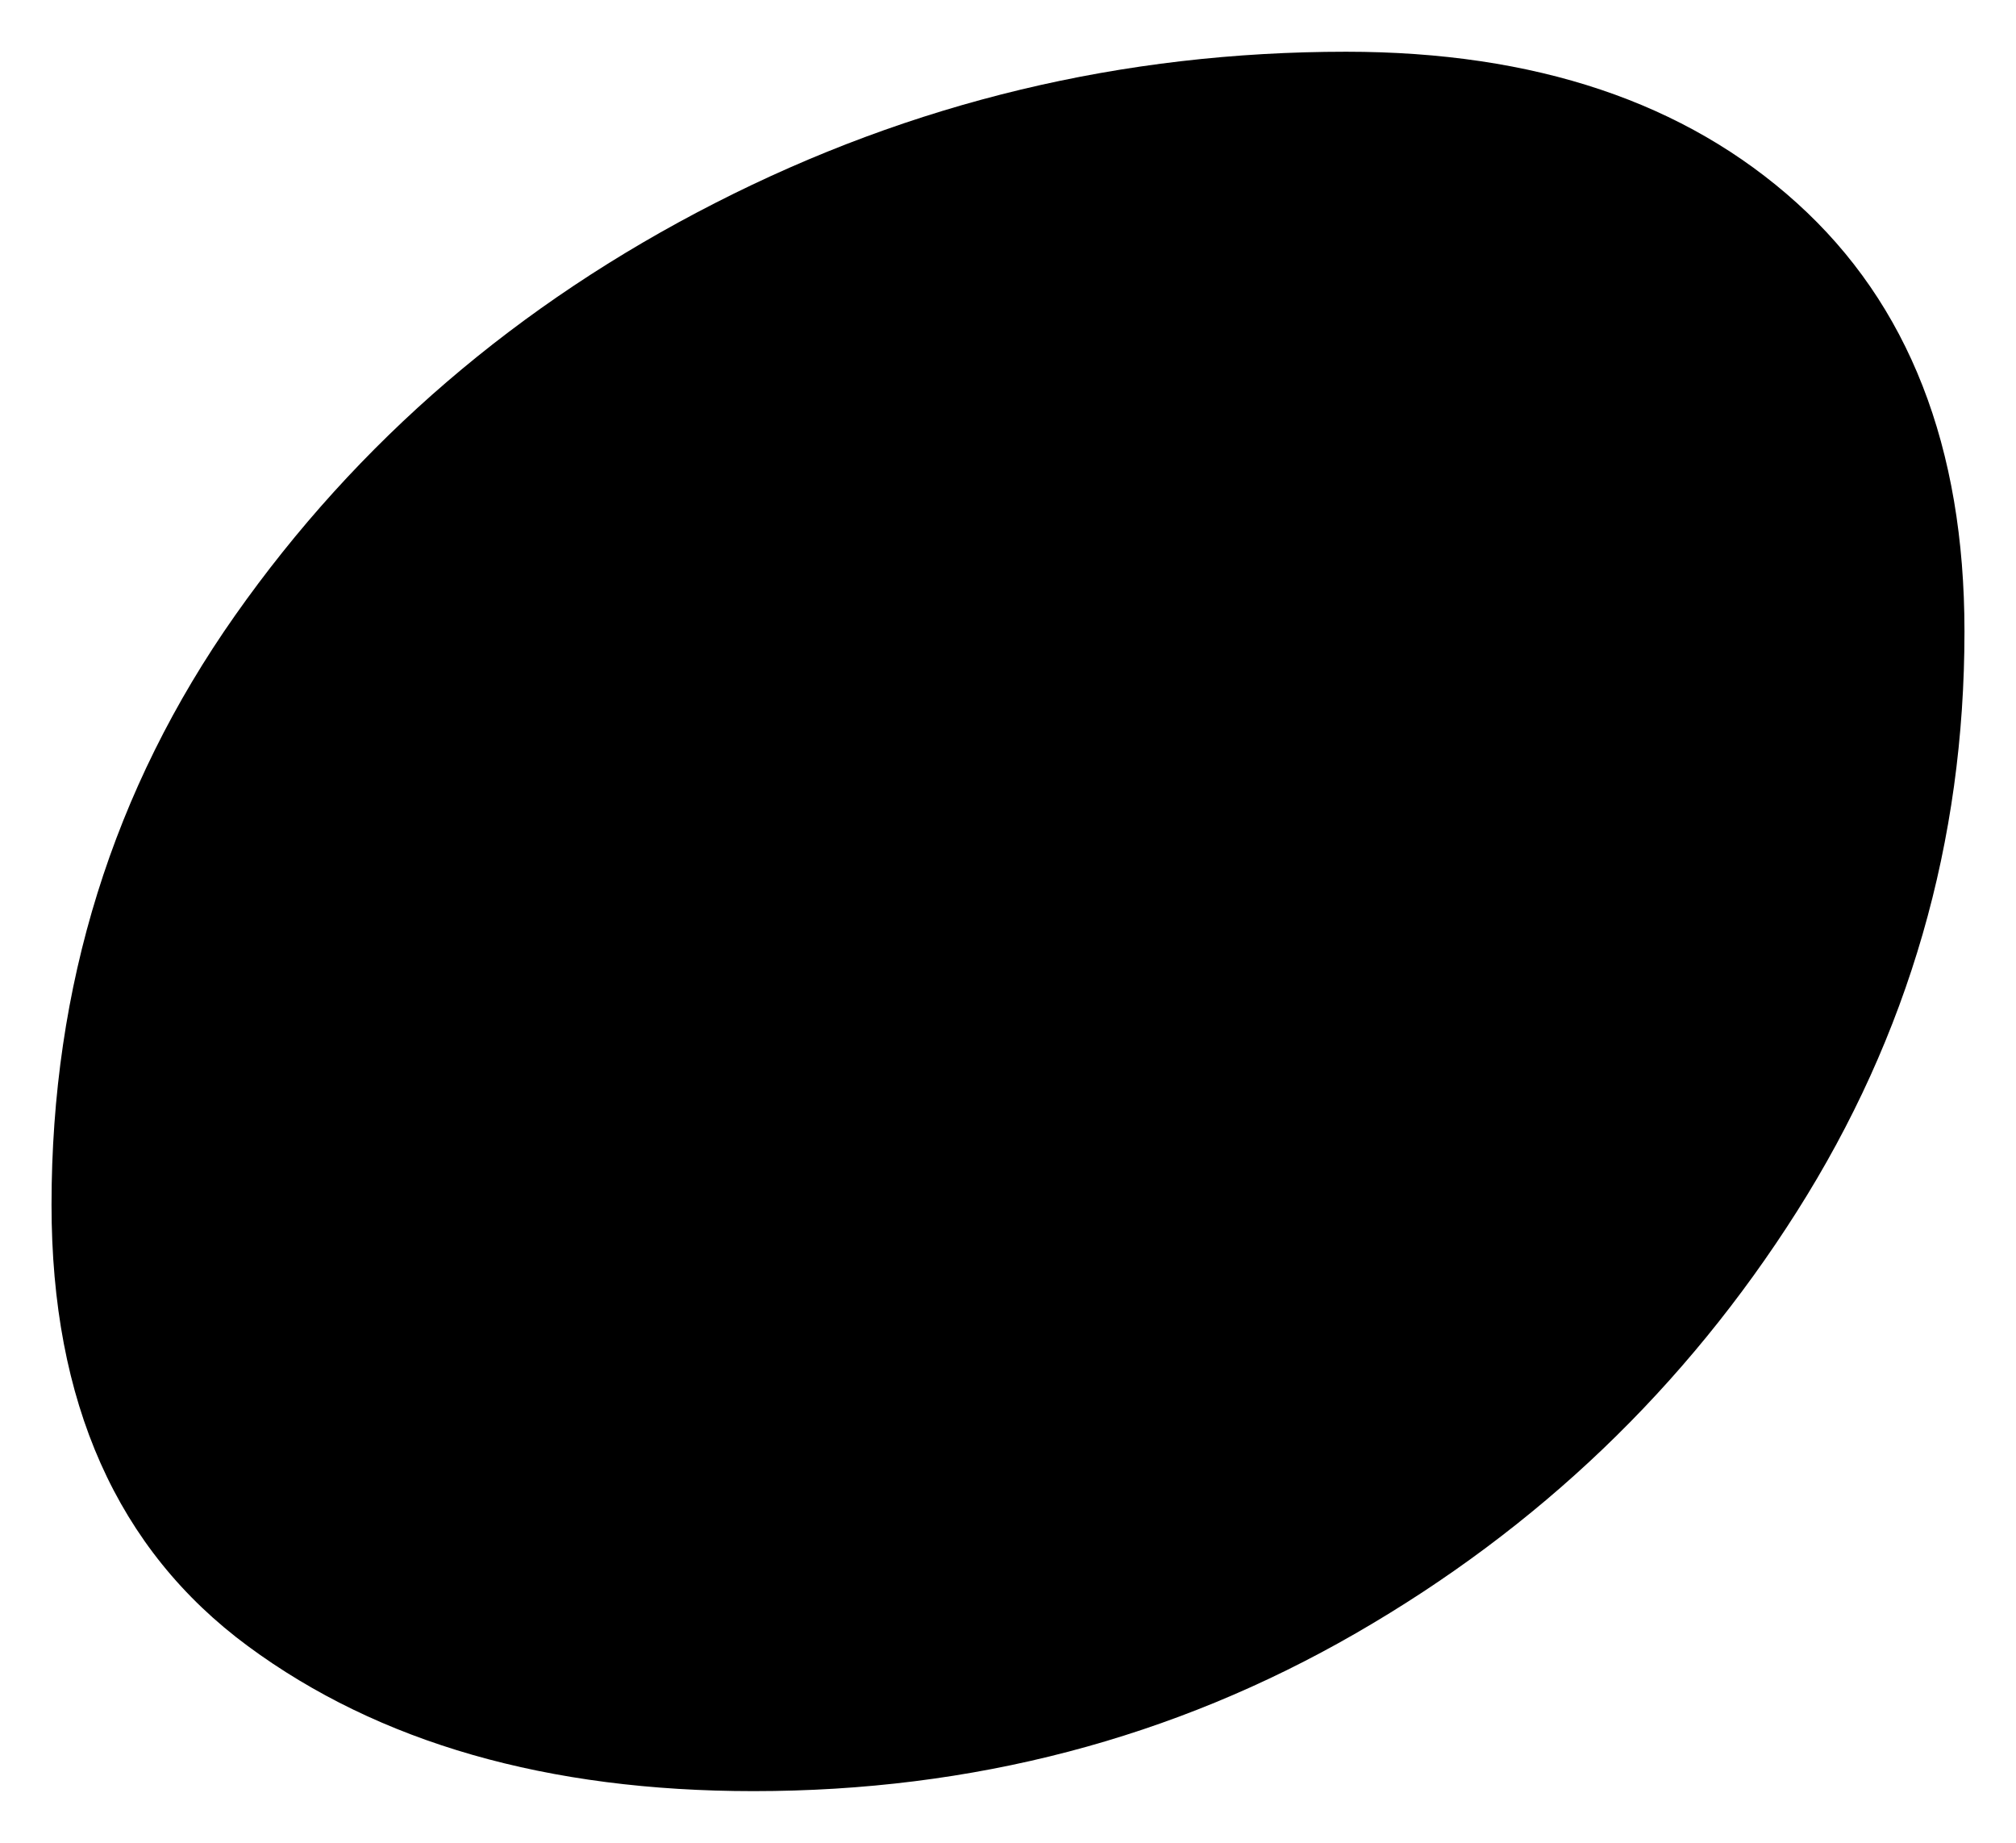
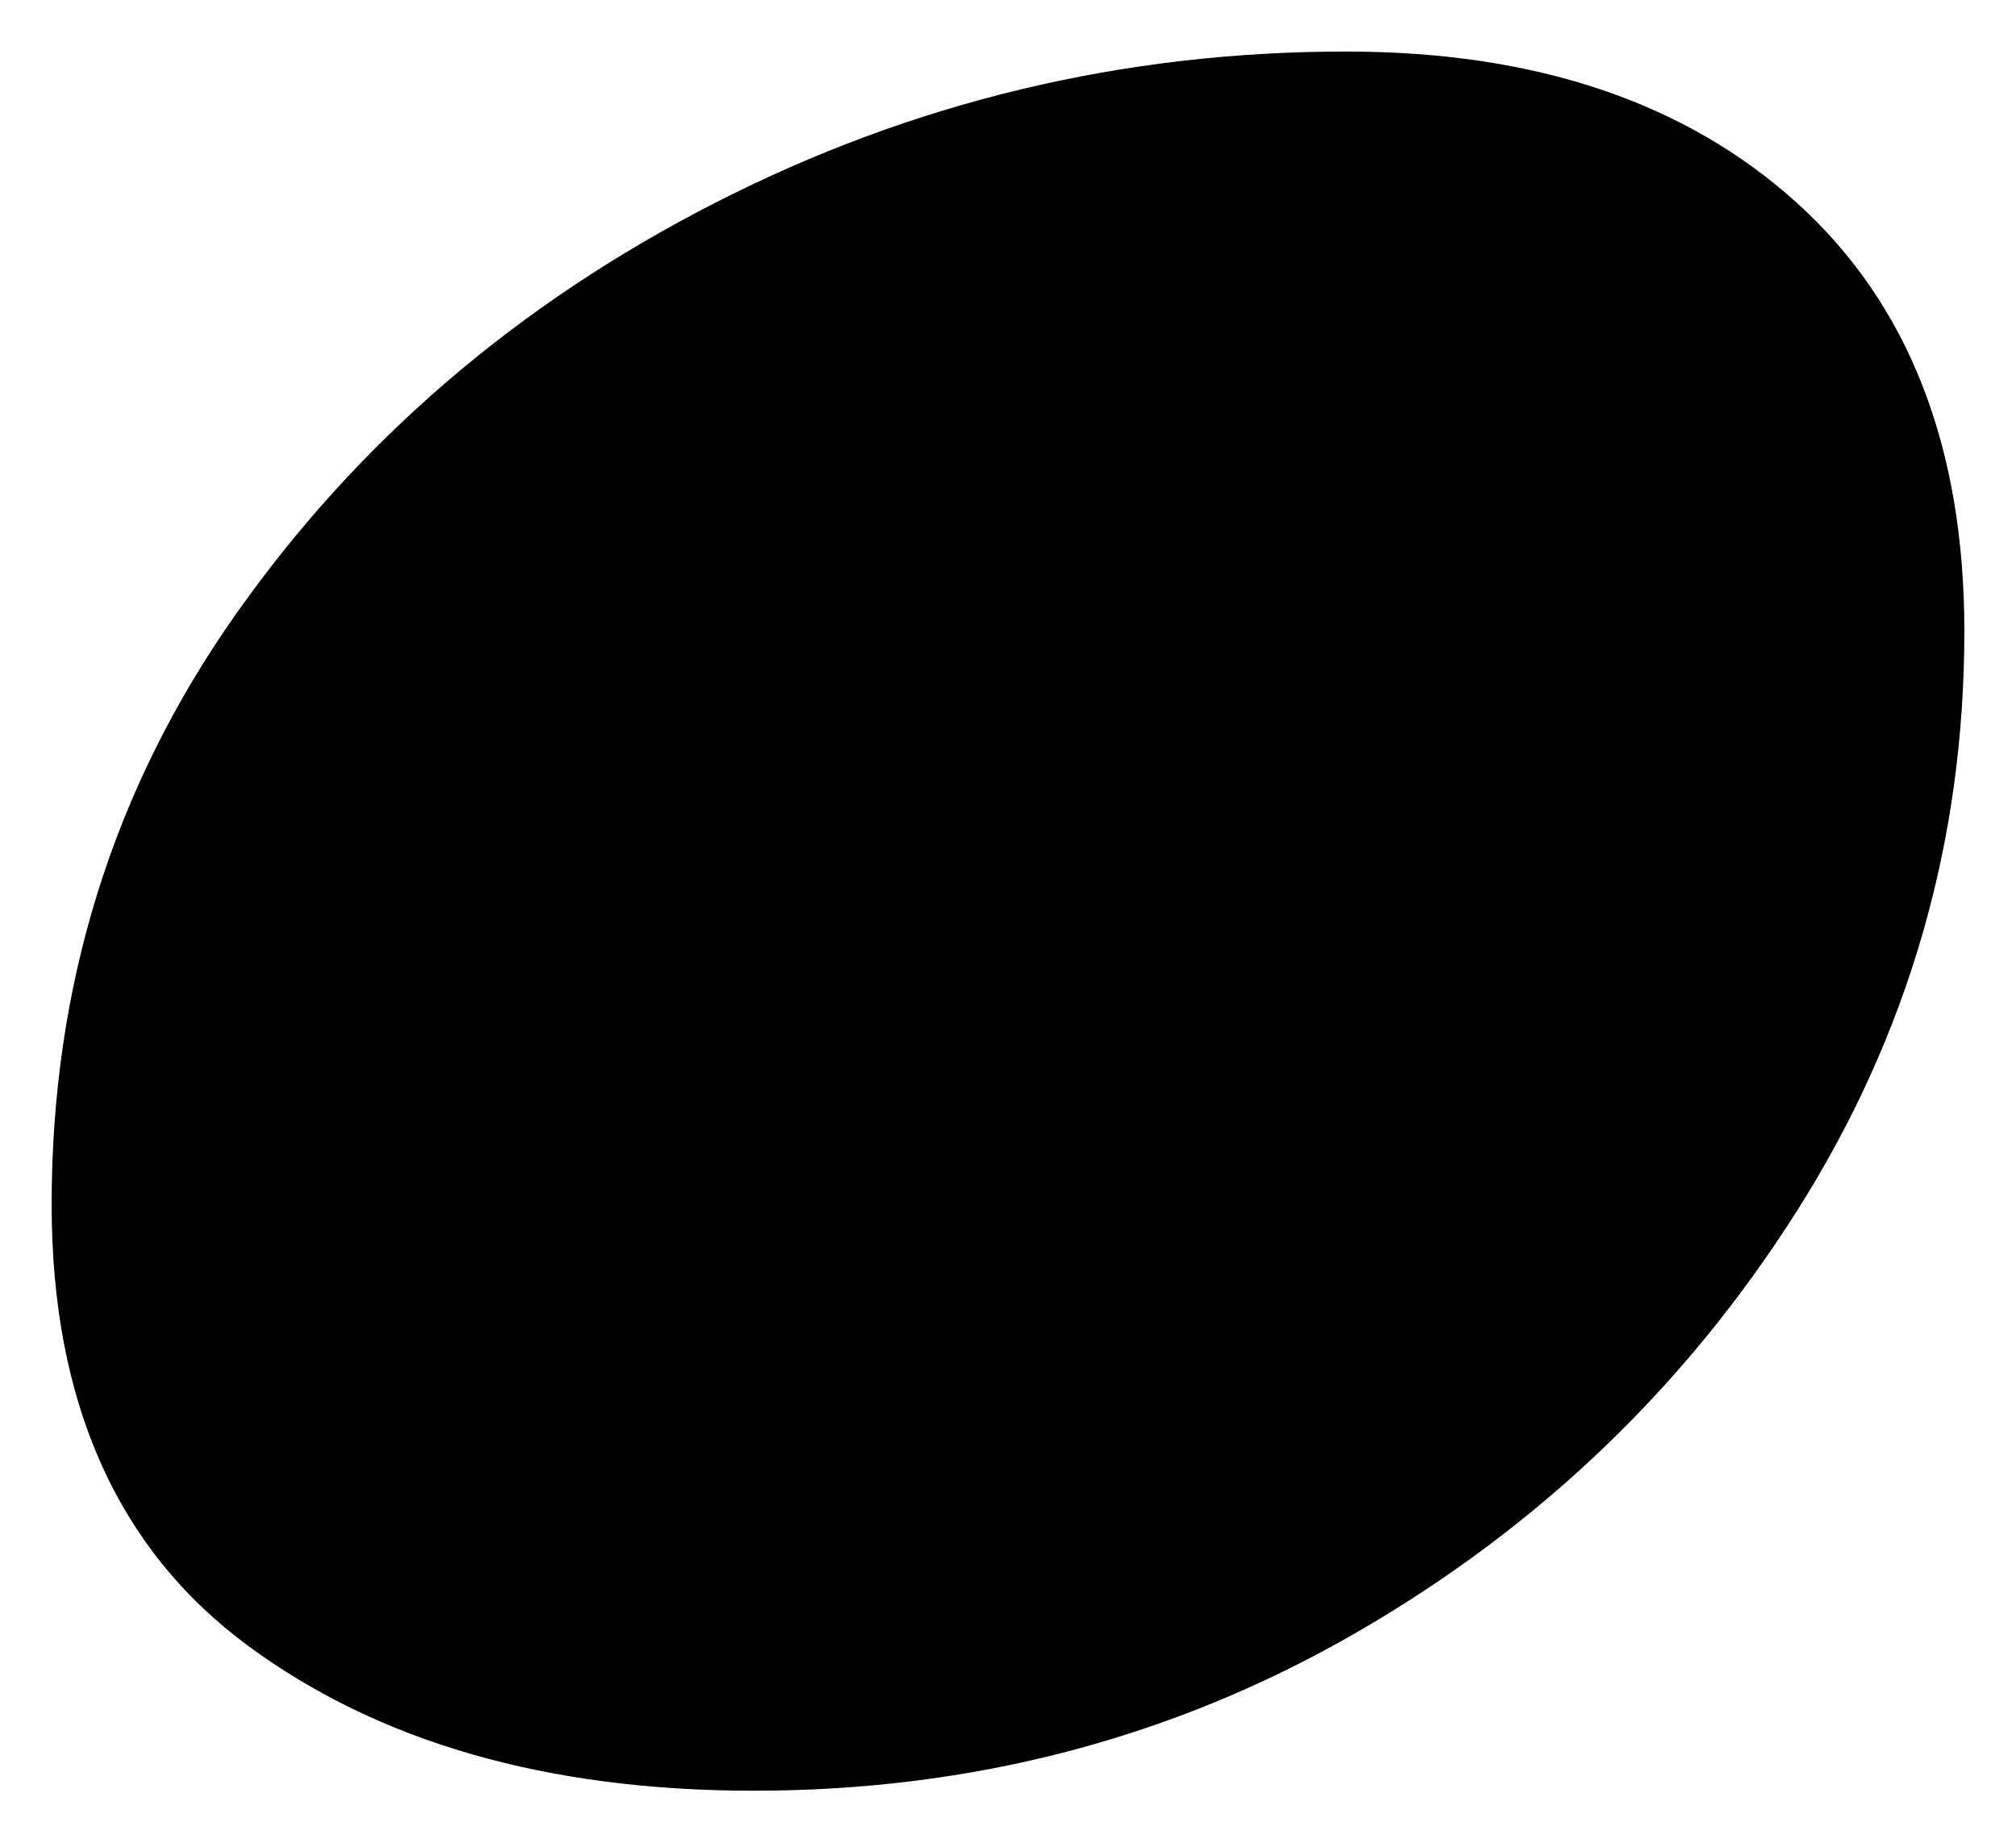
- <svg xmlns="http://www.w3.org/2000/svg" width="11.27" height="10.30" viewBox="42 -277 313 286">
+ <svg xmlns="http://www.w3.org/2000/svg" width="20.03" height="18.30" viewBox="42 -277 313 286">
  <path transform="scale(1,-1)" d="M159 -1Q111 -1 80.5 21.5Q50 44 50 90Q50 141 78.5 181.5Q107 222 153.0 245.5Q199 269 251 269Q295 269 321.0 245.5Q347 222 347 179Q347 130 321.0 89.0Q295 48 252.5 23.5Q210 -1 159 -1Z" fill="#000" />
</svg>
